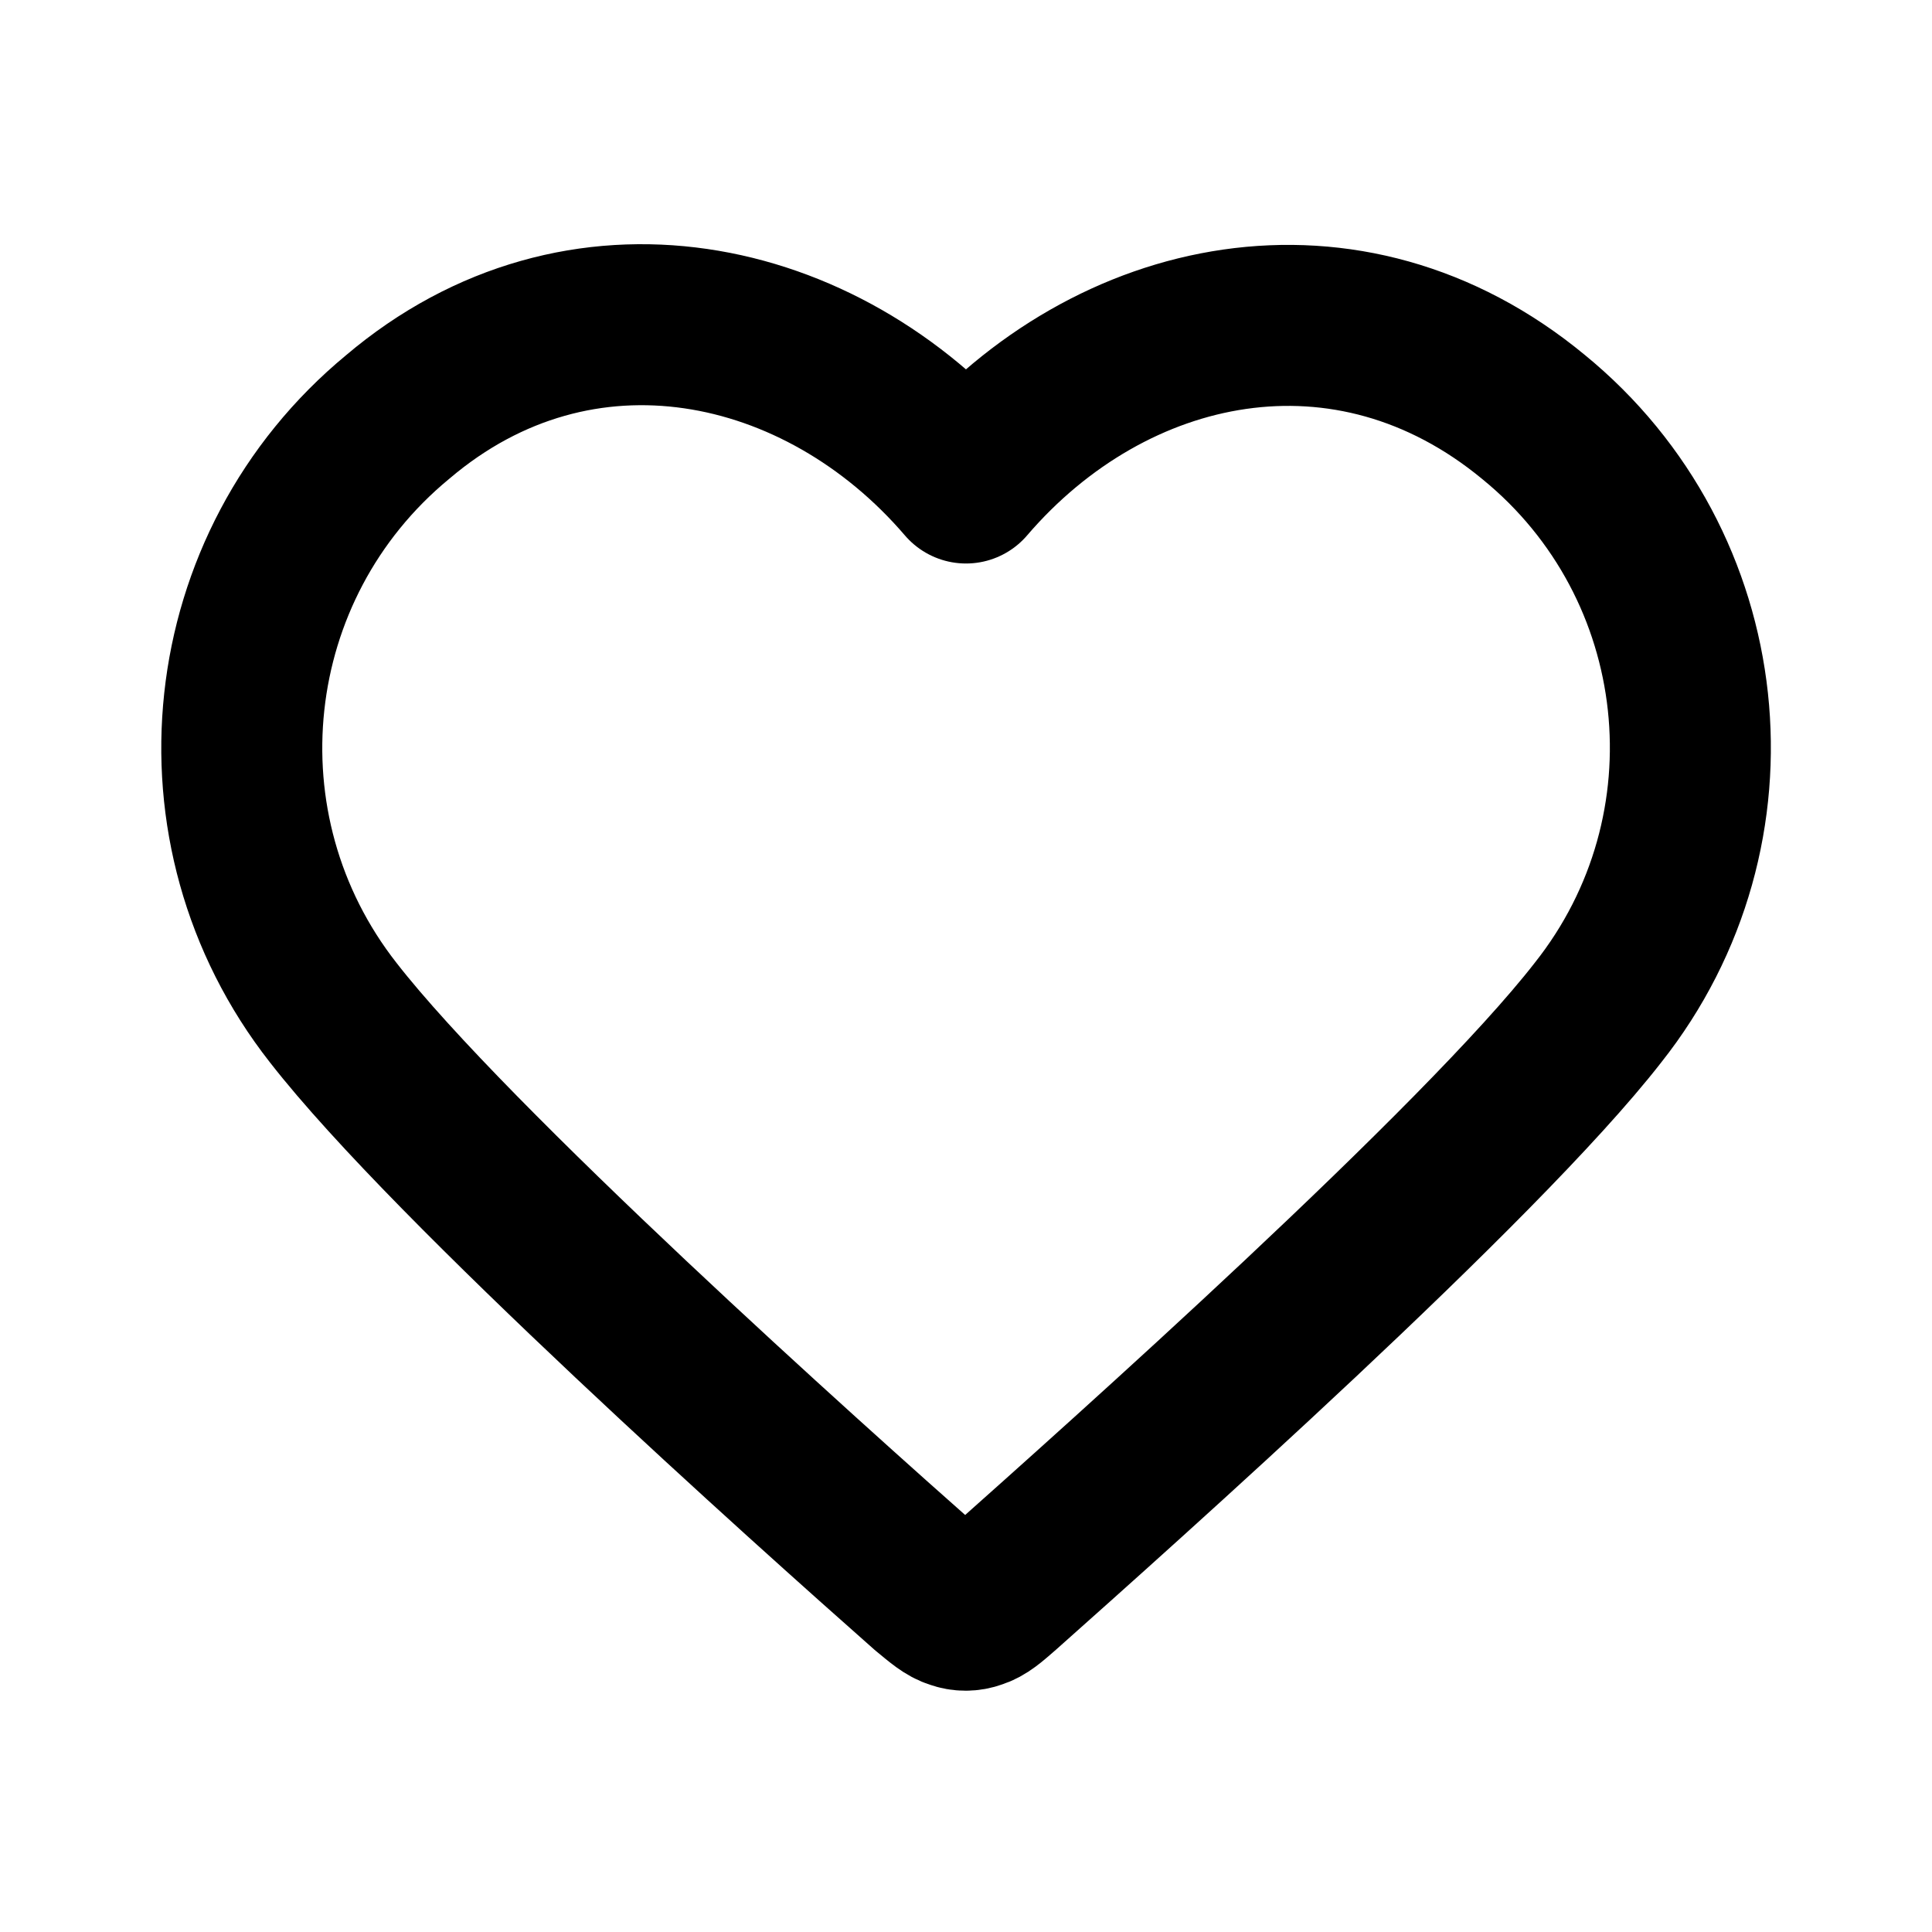
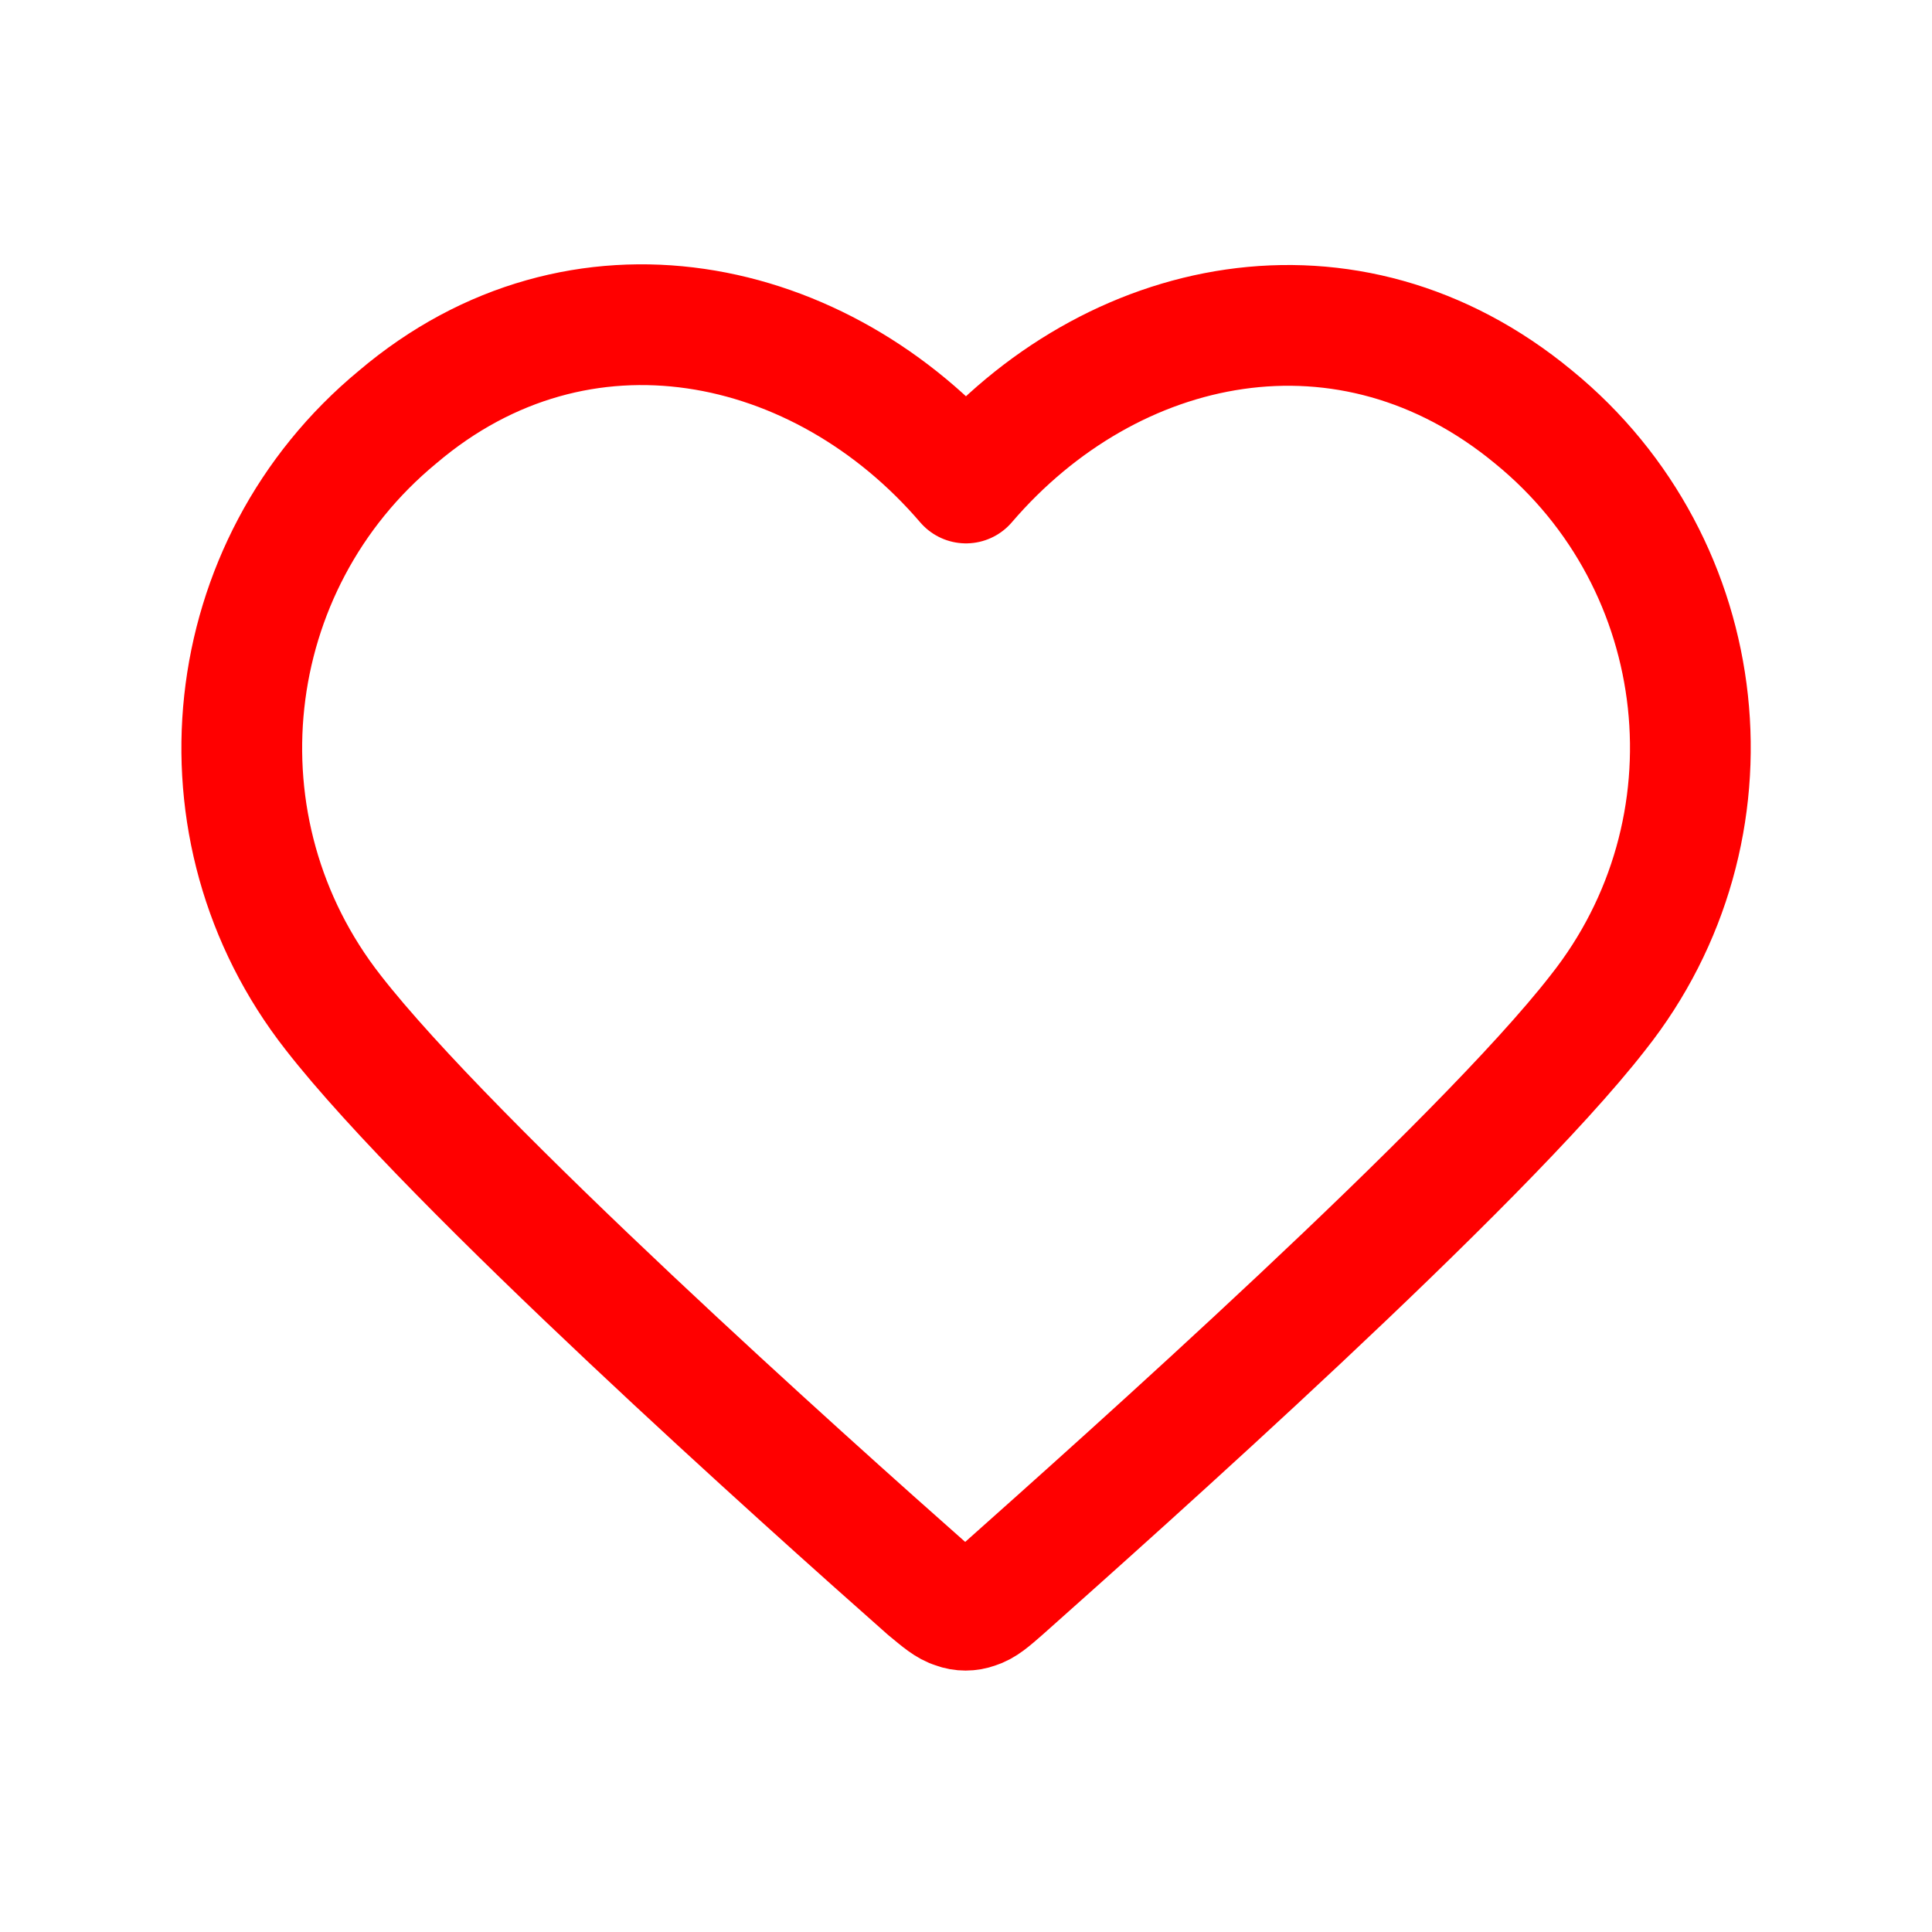
<svg xmlns="http://www.w3.org/2000/svg" viewBox="0 0 24 24" fill="none">
-   <path clip-rule="evenodd" d="M12 6c-1.8-2.1-4.8-2.74-7.06-.82a5.33 5.33 0 0 0-.8 7.4c1.47 1.89 5.92 5.87 7.38 7.16.17.14.25.21.35.24.08.03.17.03.25 0 .1-.03.18-.1.34-.24 1.46-1.3 5.92-5.27 7.39-7.16a5.3 5.3 0 0 0-.8-7.4c-2.3-1.9-5.25-1.28-7.05.82Z" stroke="#000" stroke-width="2" stroke-linecap="round" stroke-linejoin="round" />
+   <path clip-rule="evenodd" d="M12 6c-1.8-2.1-4.8-2.74-7.06-.82a5.33 5.33 0 0 0-.8 7.4c1.47 1.89 5.92 5.87 7.38 7.16.17.14.25.21.35.24.08.03.17.03.25 0 .1-.03.18-.1.34-.24 1.46-1.3 5.92-5.27 7.39-7.16a5.3 5.3 0 0 0-.8-7.4c-2.3-1.9-5.25-1.28-7.05.82Z" stroke="#ff0000" stroke-width="1.5" stroke-linecap="round" stroke-linejoin="round" />
</svg>
